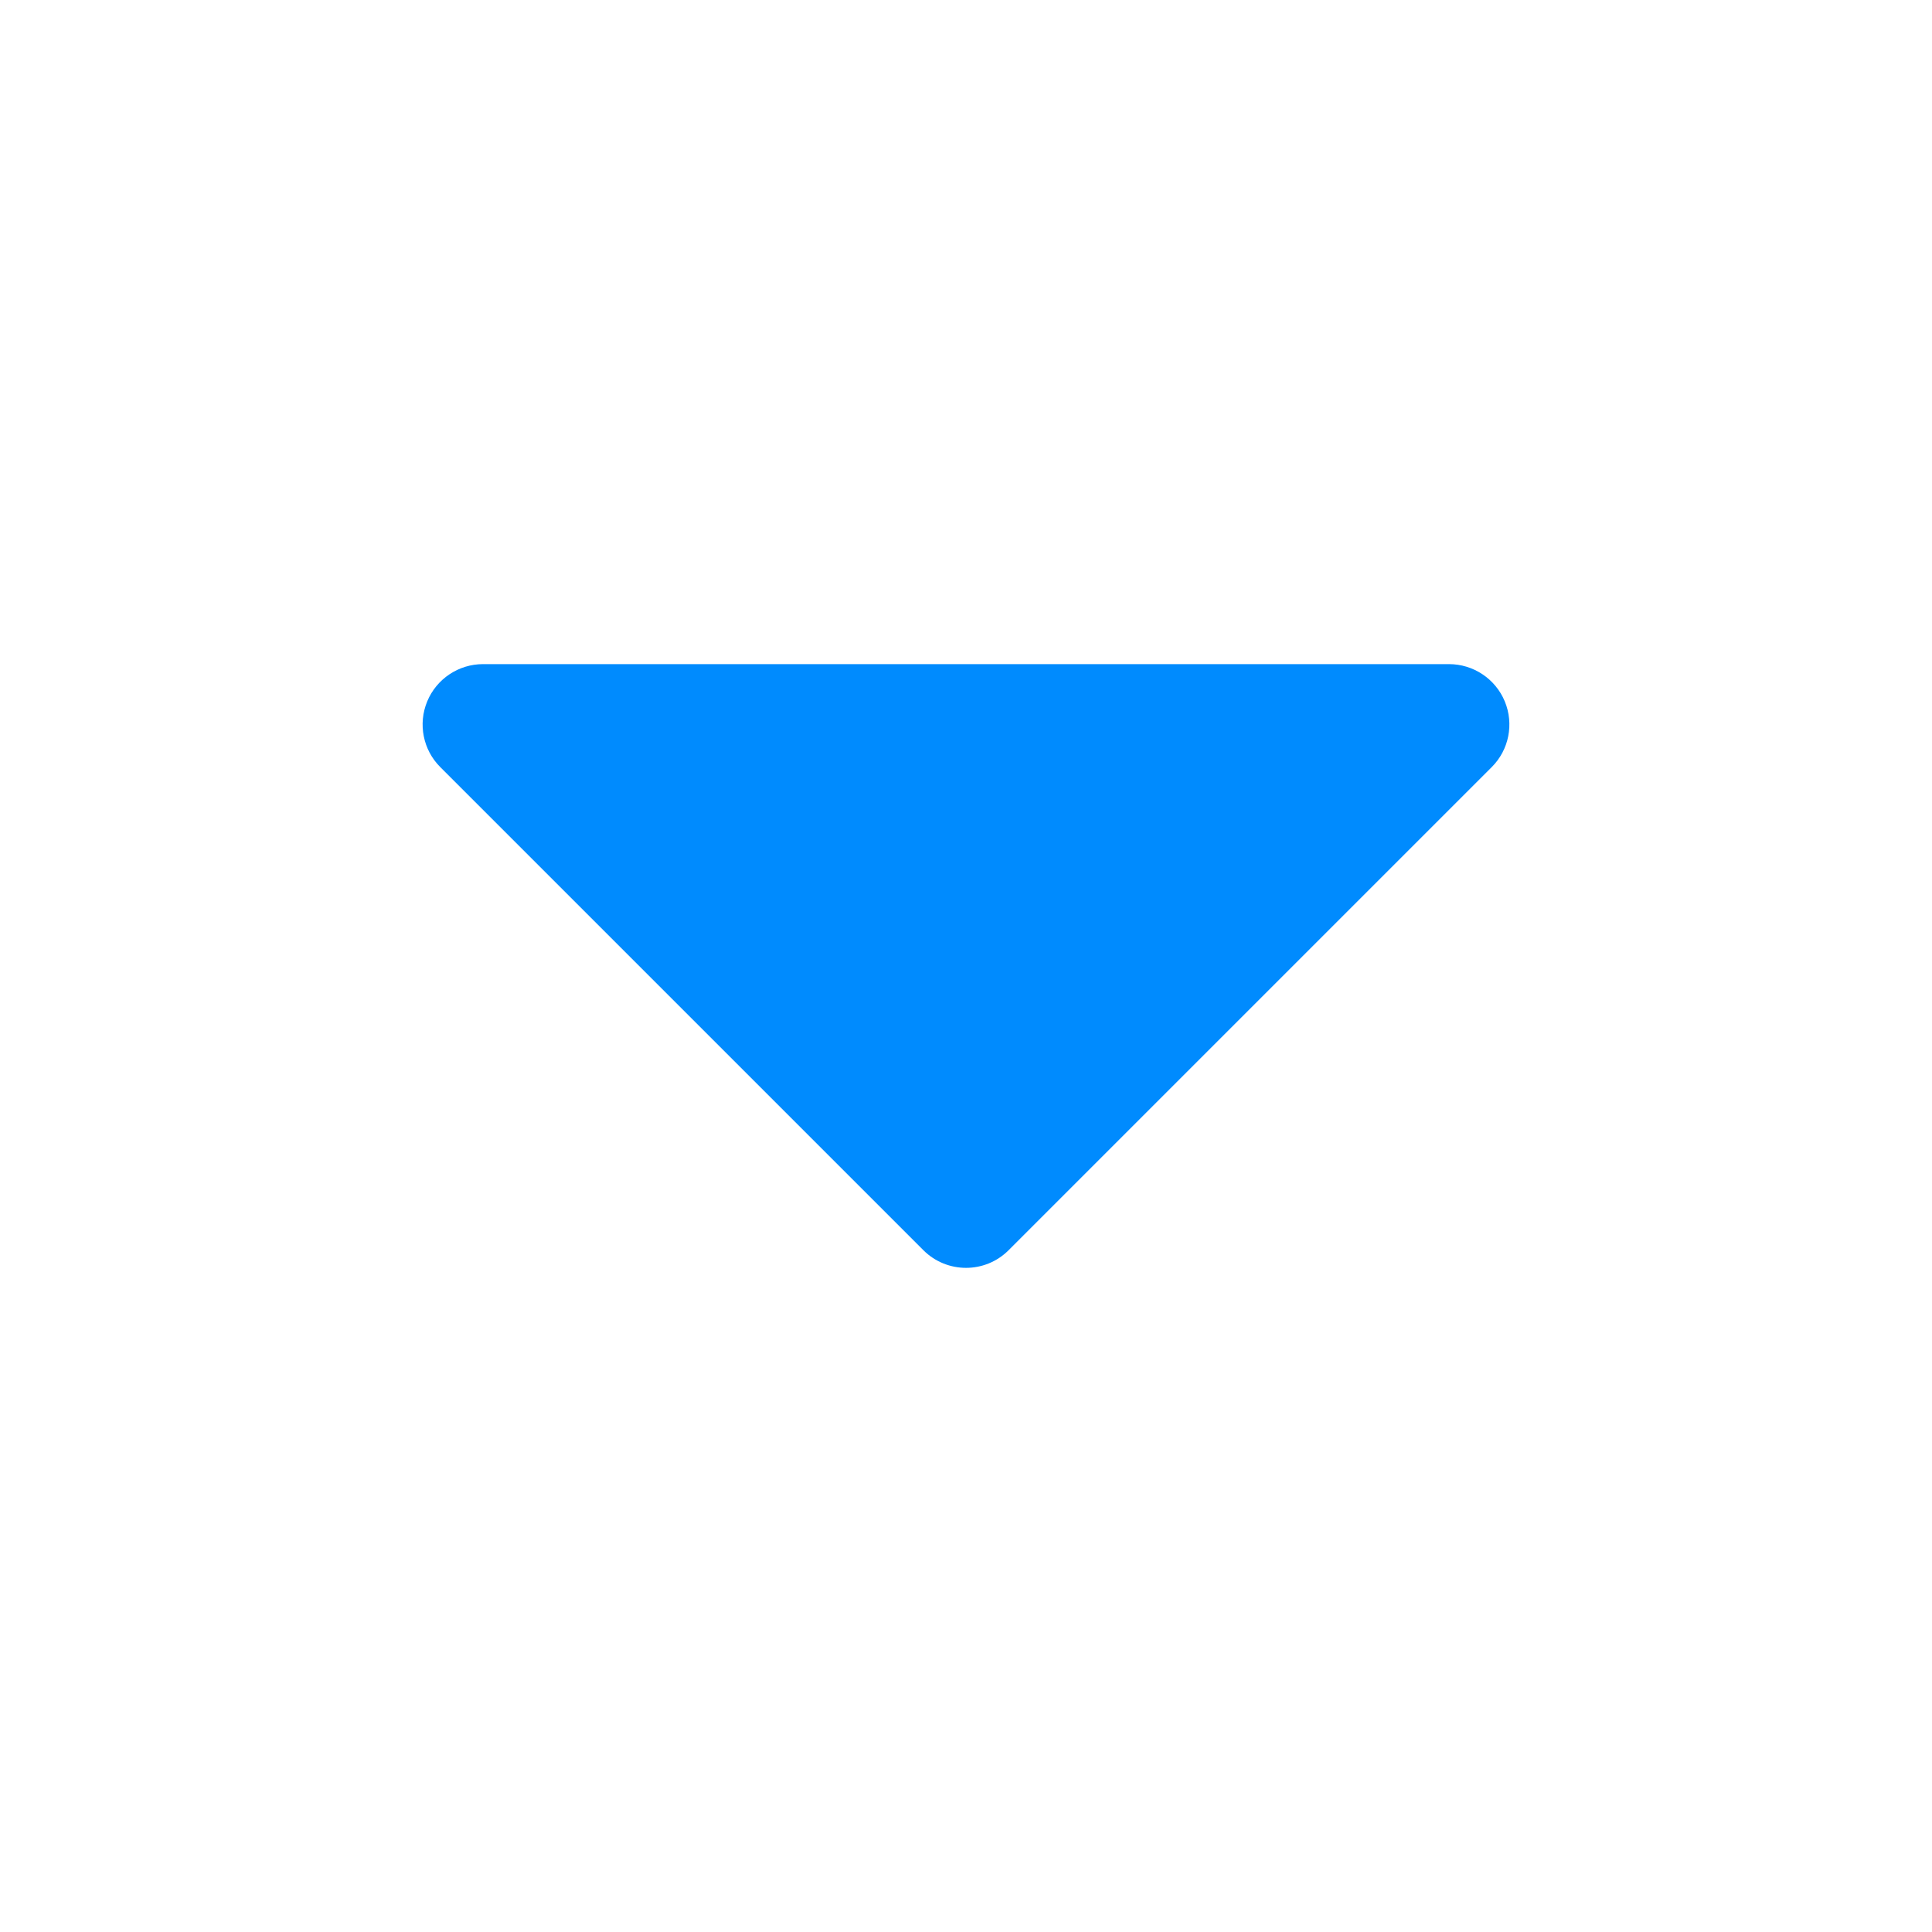
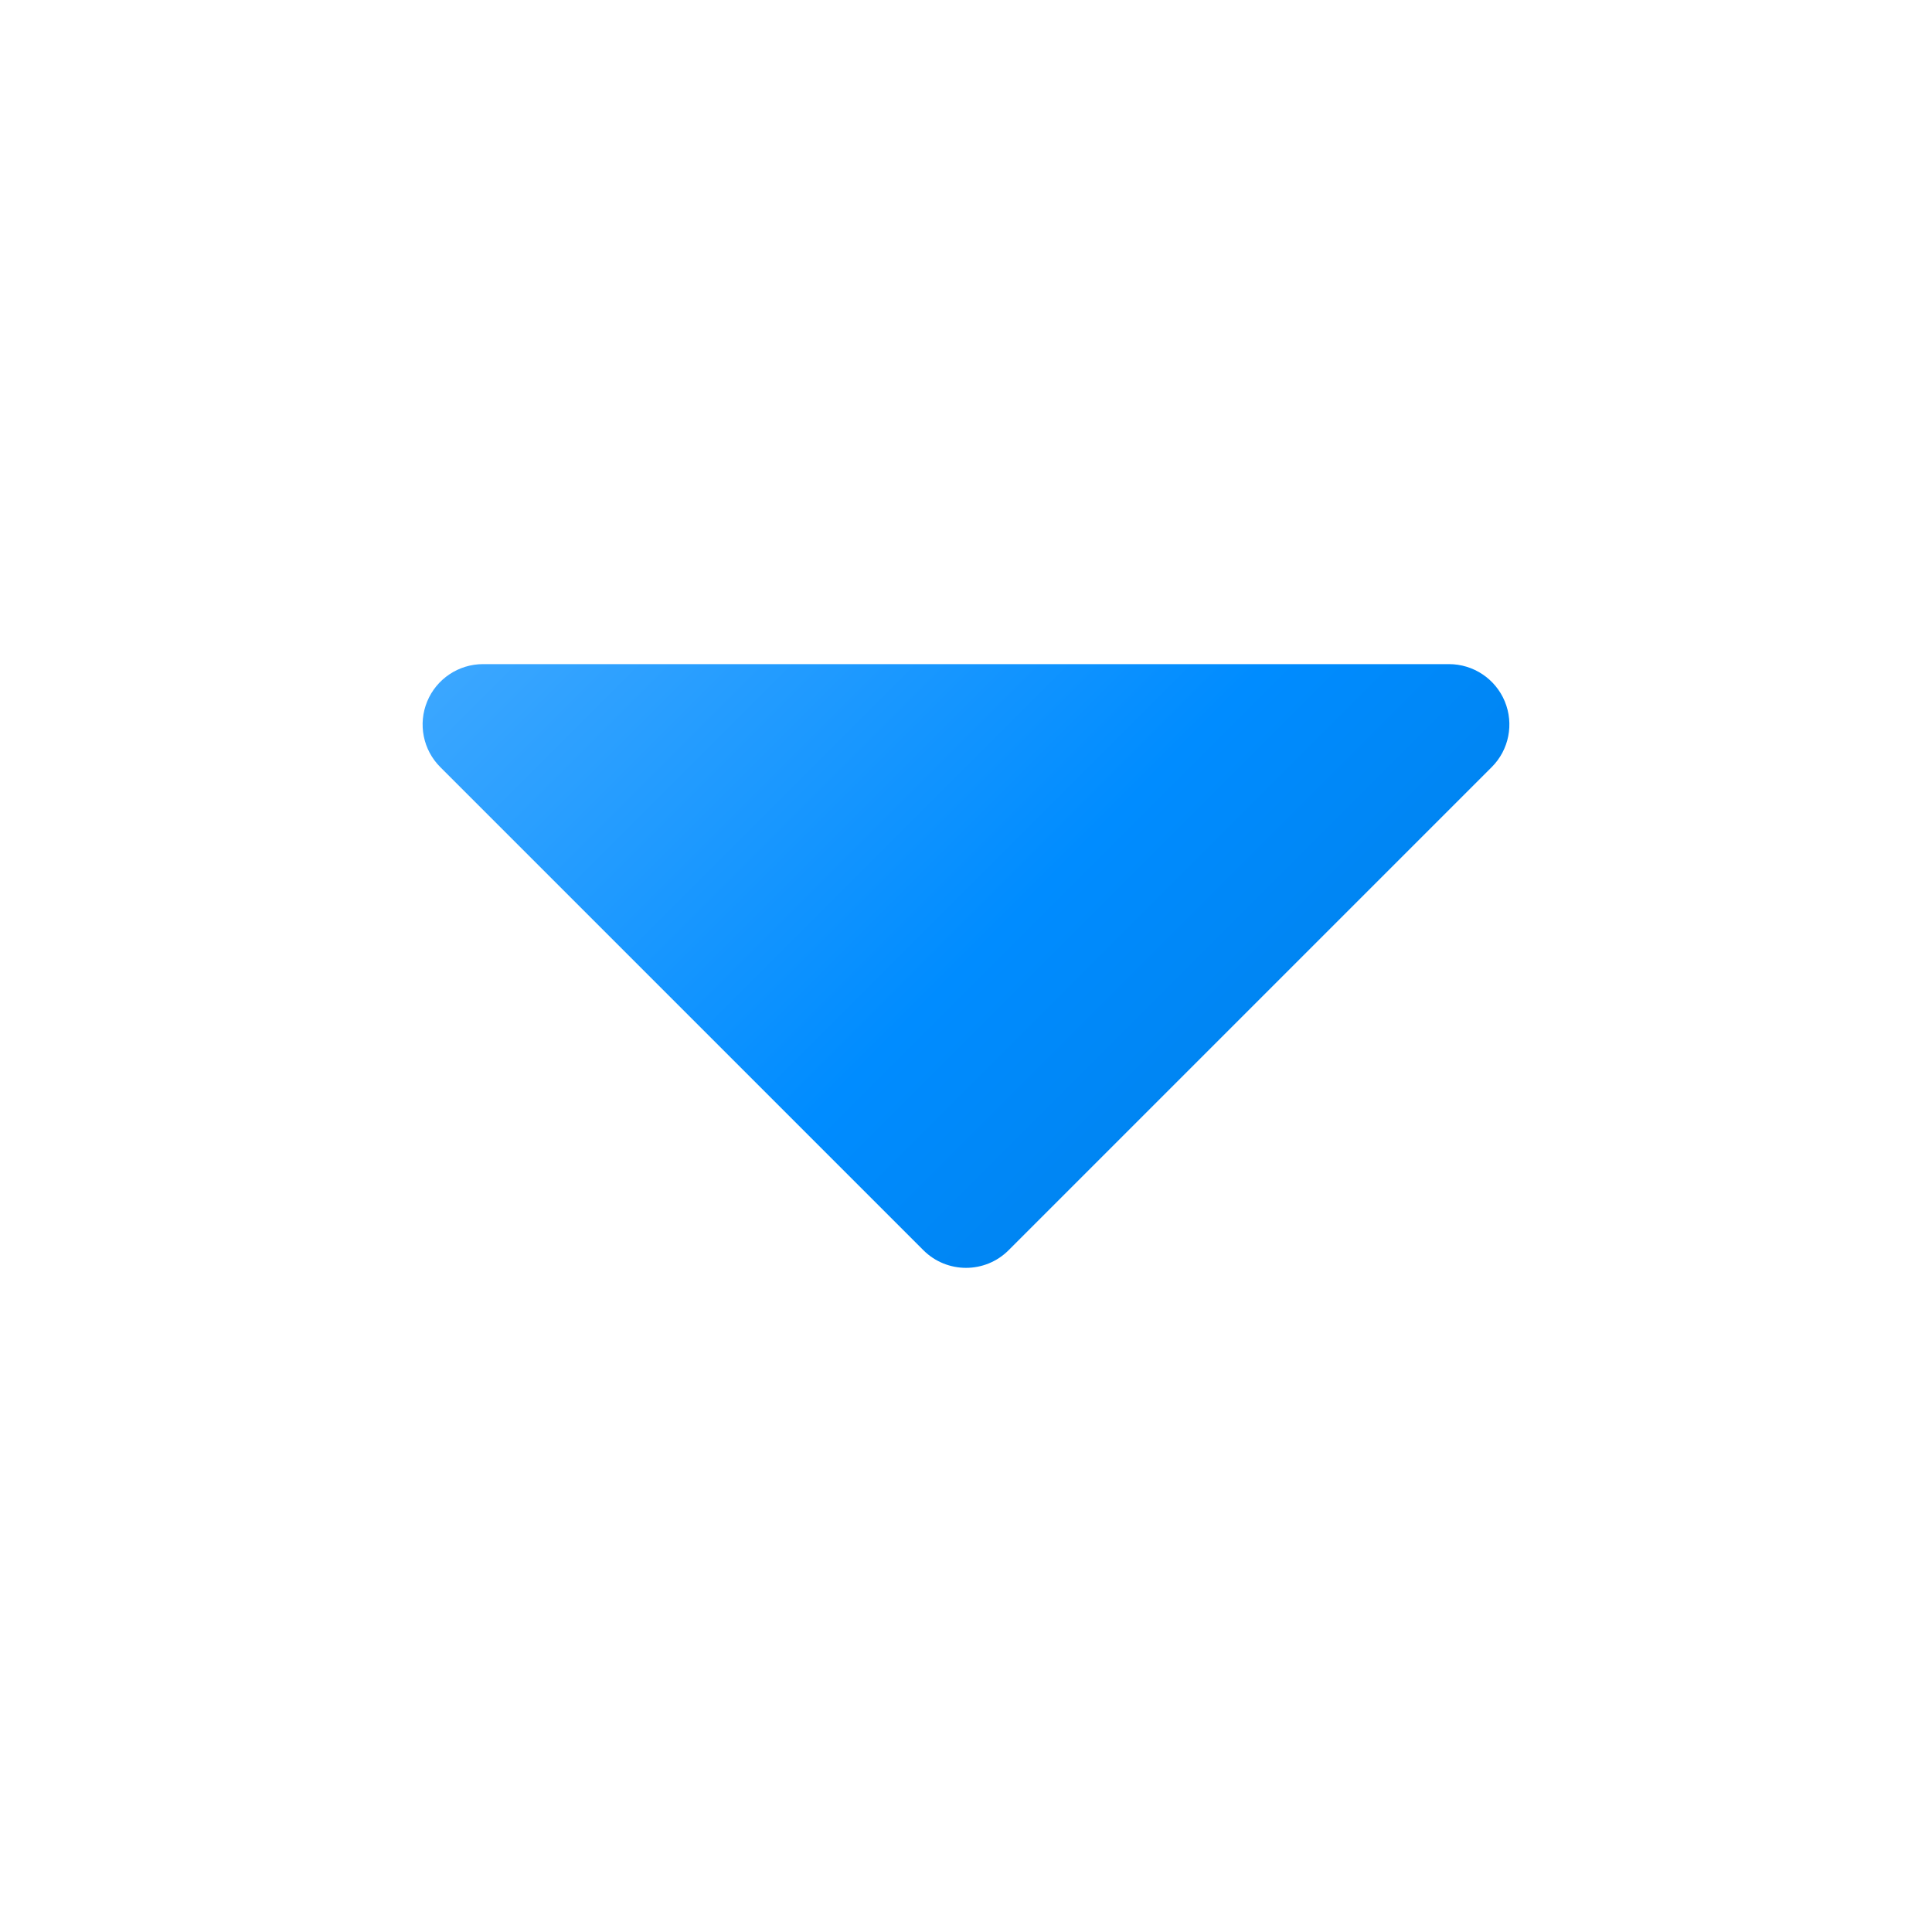
<svg xmlns="http://www.w3.org/2000/svg" preserveAspectRatio="none" overflow="visible" style="display: block;" width="24" height="24" viewBox="0 0 24 24" fill="none">
+   <defs>
+     <linearGradient id="grad-c_down" gradientUnits="userSpaceOnUse" x1="0.0" y1="0.0" x2="24.0" y2="24.0">
+       <stop offset="0" stop-color="#8CCBFF" />
+       <stop offset=".5" stop-color="#008CFF" />
+       <stop offset="1" stop-color="#0065B8" />
+     </linearGradient>
+   </defs>
  <g id="Frame">
-     <path id="Vector" d="M5.307 8.713C5.423 8.433 5.697 8.25 6 8.25H18C18.303 8.25 18.577 8.433 18.693 8.713C18.809 8.993 18.745 9.316 18.53 9.53L12.53 15.53C12.238 15.823 11.763 15.823 11.47 15.53L5.47 9.53C5.255 9.316 5.191 8.993 5.307 8.713Z" fill-rule="evenodd" clip-rule="evenodd" fill="#008BFE" />
+     <path id="Vector" d="M5.307 8.713C5.423 8.433 5.697 8.25 6 8.25H18C18.303 8.25 18.577 8.433 18.693 8.713C18.809 8.993 18.745 9.316 18.53 9.53L12.53 15.53C12.238 15.823 11.763 15.823 11.47 15.53L5.47 9.53C5.255 9.316 5.191 8.993 5.307 8.713Z" fill-rule="evenodd" clip-rule="evenodd" fill="url(#grad-c_down)" />
  </g>
</svg>
